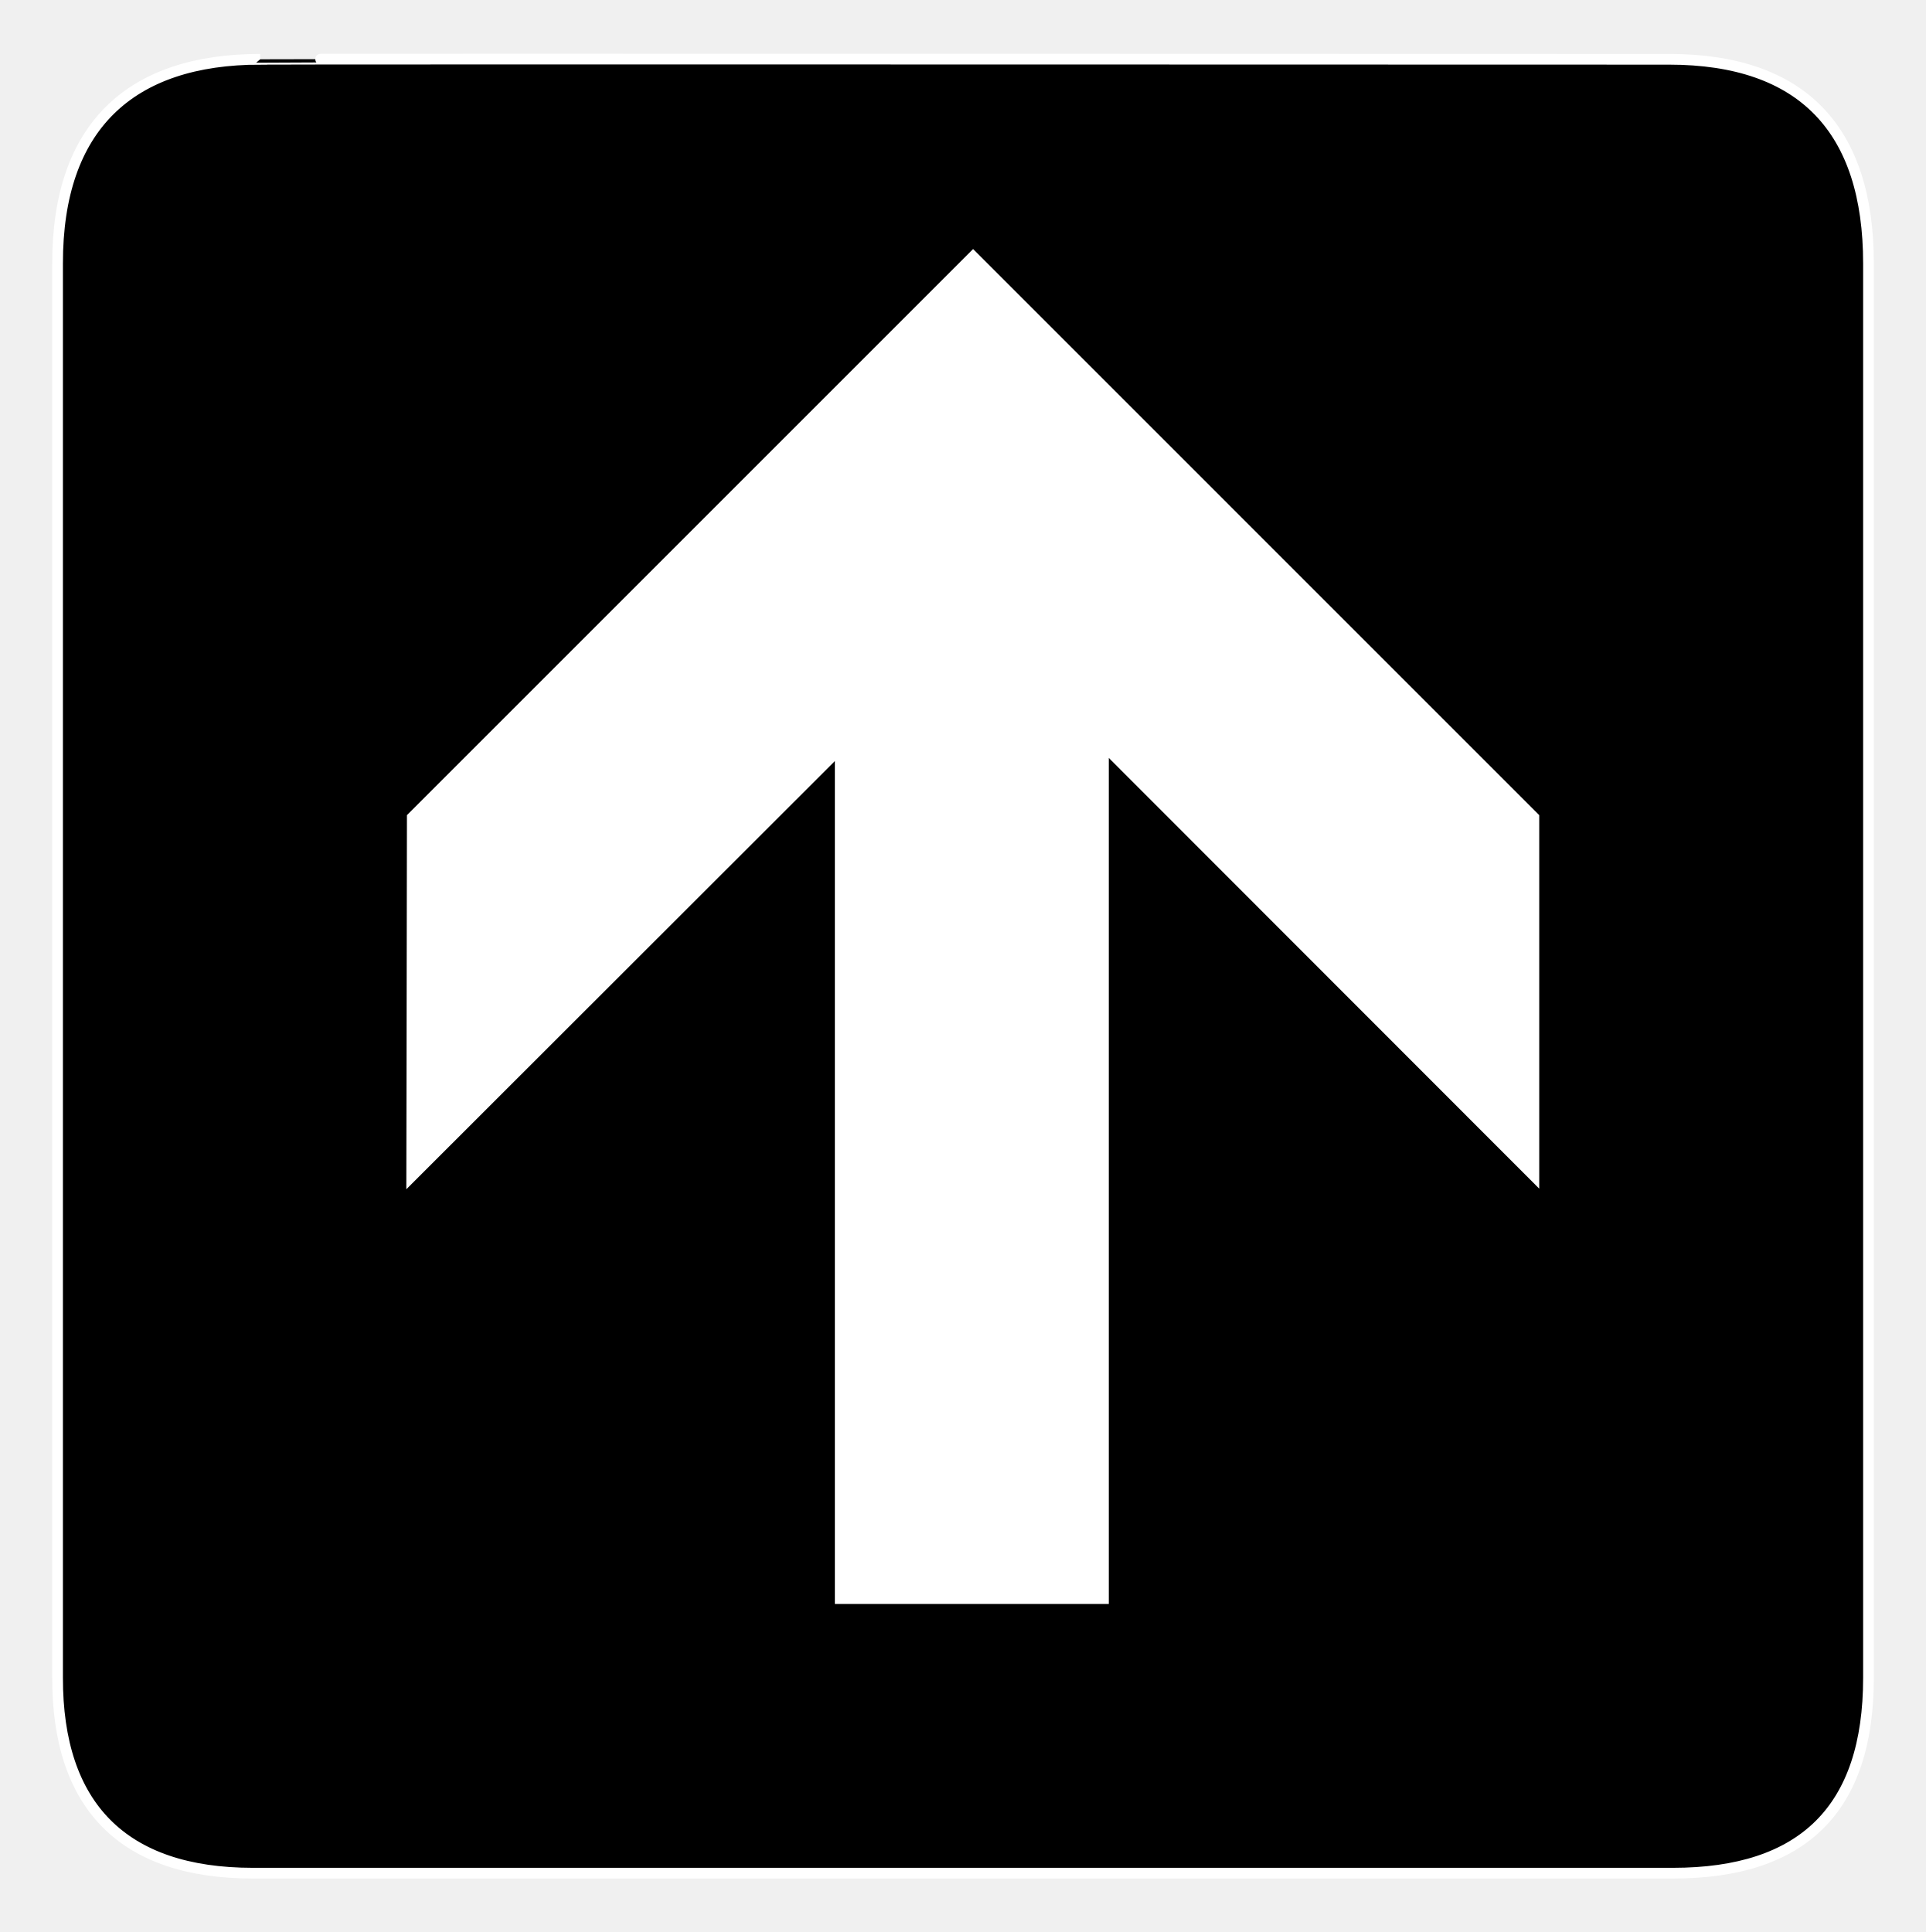
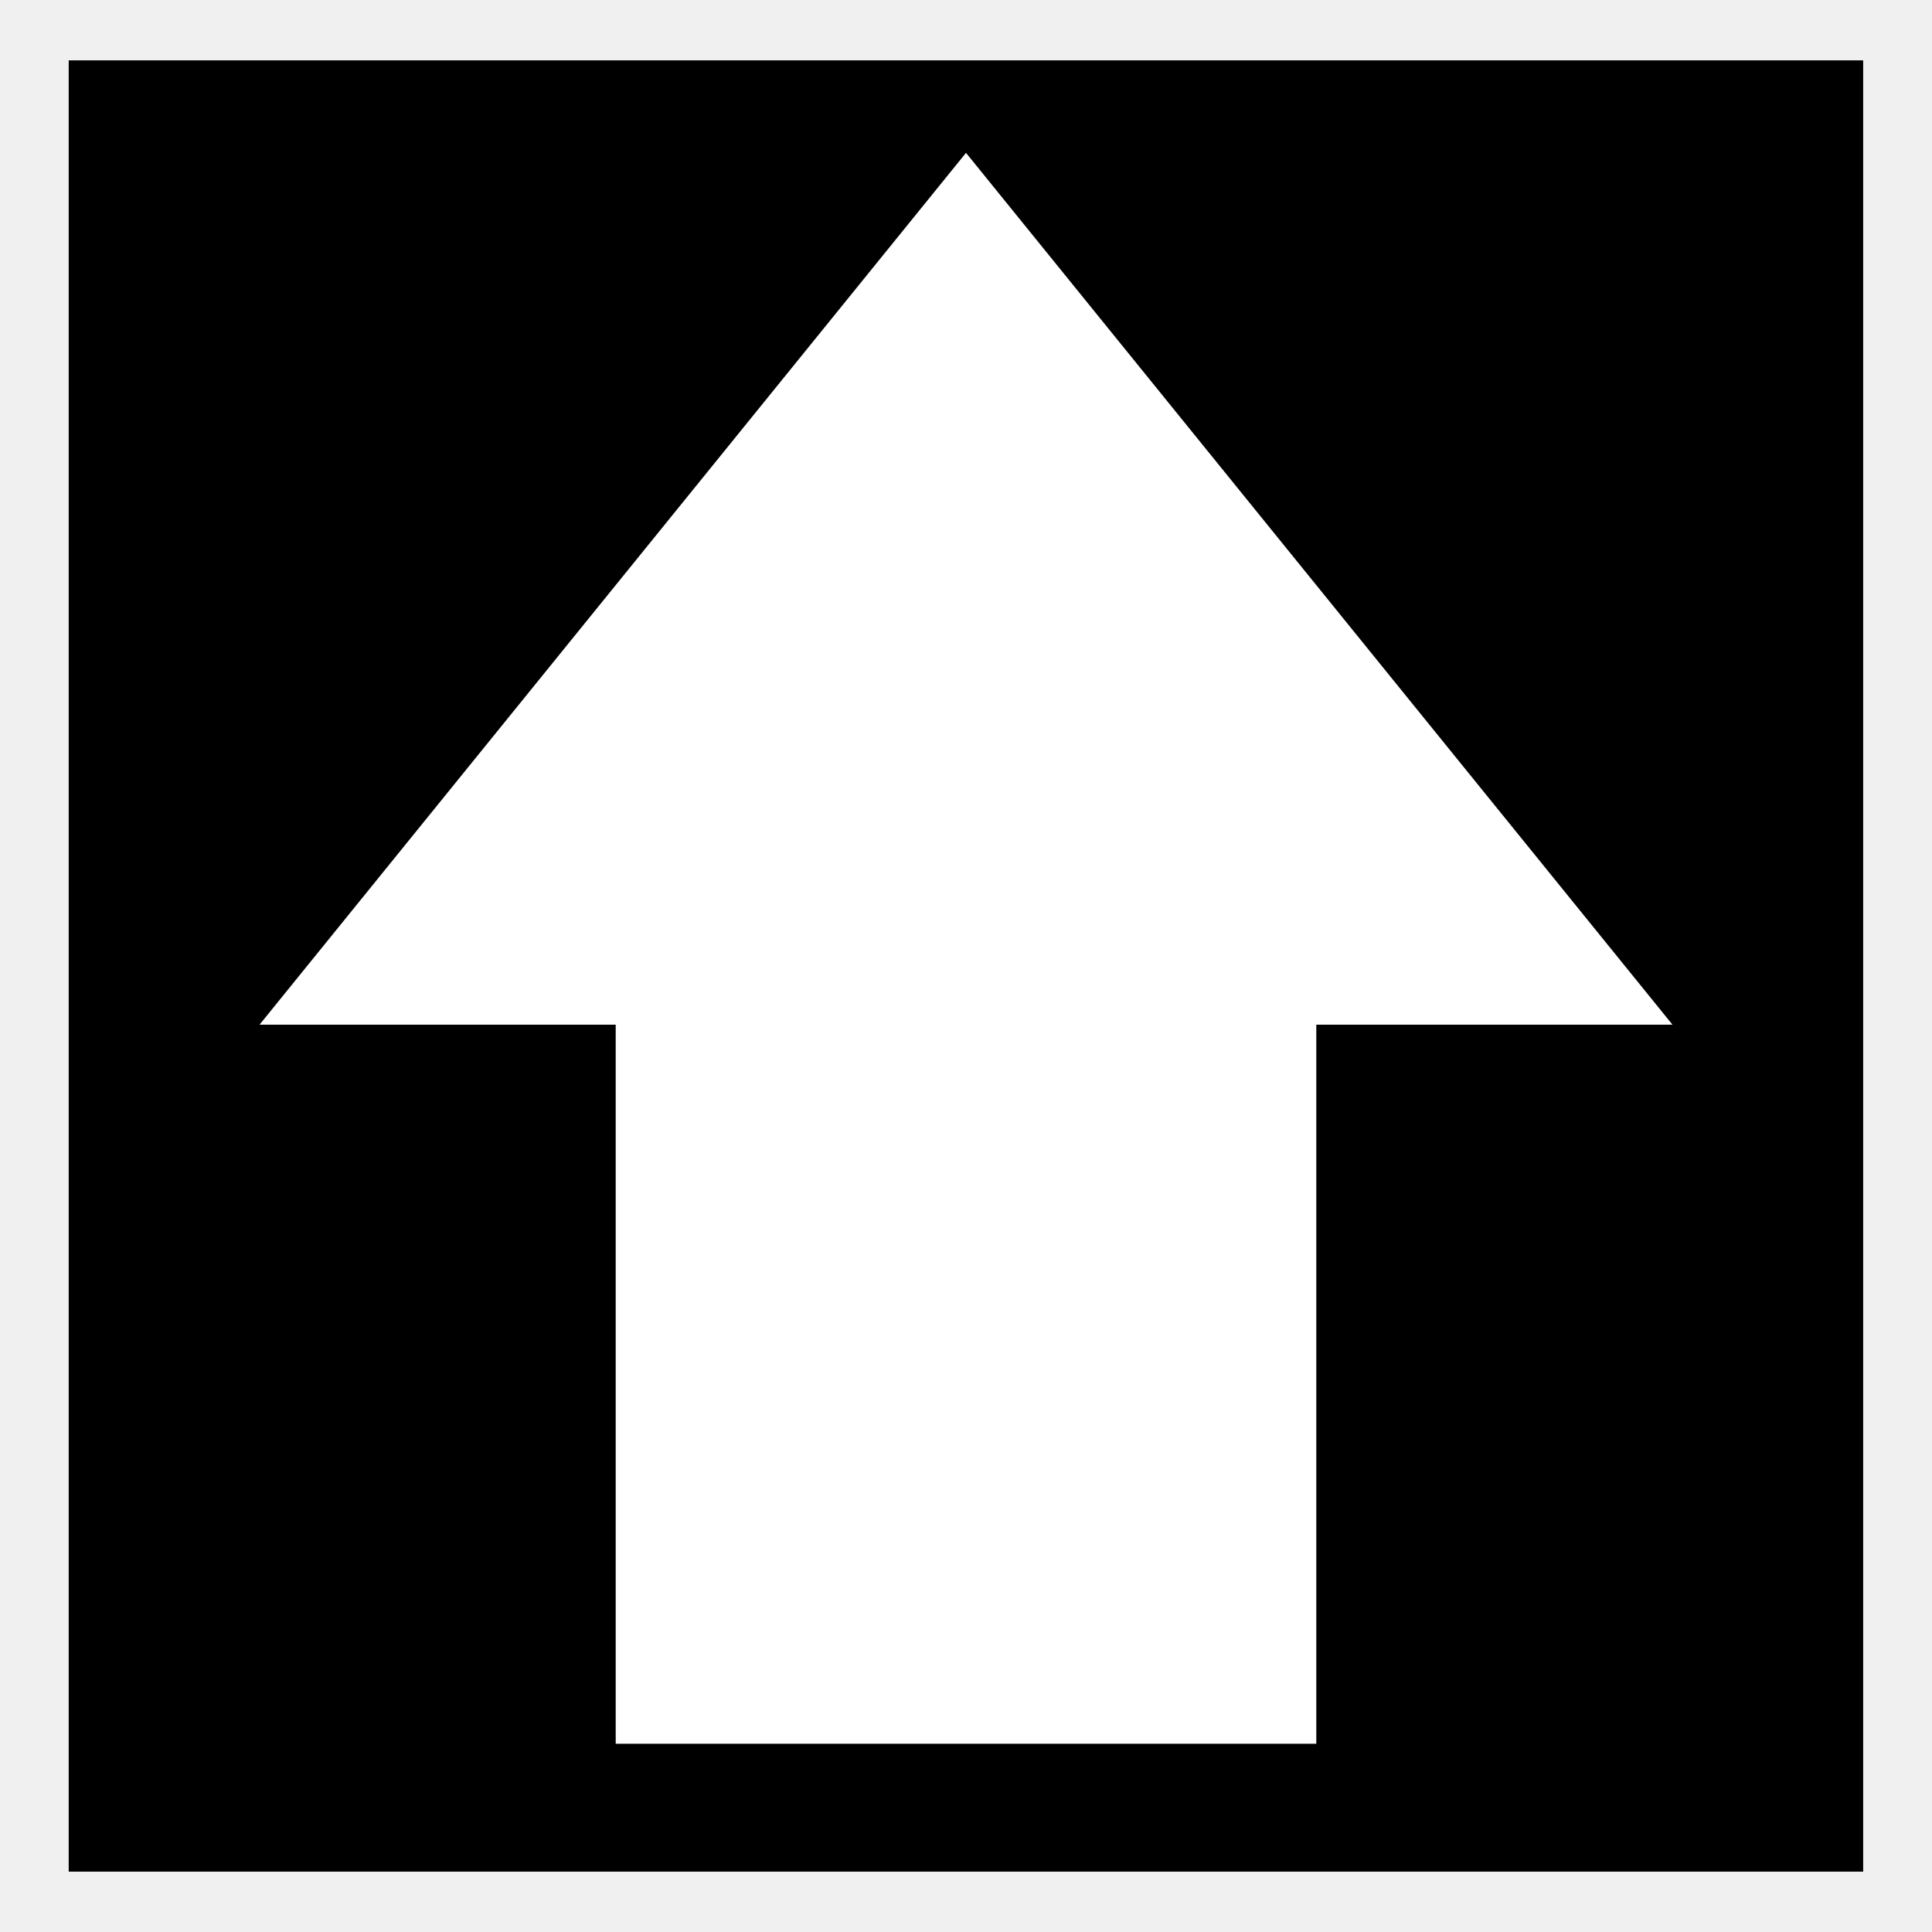
- <svg xmlns="http://www.w3.org/2000/svg" width="613pt" height="615pt" viewBox="0 0 613 615" version="1.1">
-   <g id="surface1">
-     <path style=" stroke:none;fill-rule:nonzero;fill:rgb(0%,0%,0%);fill-opacity:1;" d="M 82.824 18.875 C 41.516 18.879 18.277 40.25 18.324 83.875 L 18.324 534.074 C 18.277 574.879 39.168 596.266 80.426 596.273 L 532.523 596.273 C 573.797 596.266 594.723 575.945 594.727 534.074 L 594.727 83.875 C 594.723 41.312 573.797 18.879 531.227 18.875 C 531.227 18.875 82.707 18.734 82.824 18.875 " />
-     <path style="fill:none;stroke-width:34.08;stroke-linecap:butt;stroke-linejoin:miter;stroke:rgb(100%,100%,100%);stroke-opacity:1;stroke-miterlimit:10;" d="M 828.242 5961.25 C 415.156 5961.211 182.773 5747.5 183.242 5311.25 L 183.242 809.258 C 182.773 401.211 391.68 187.344 804.258 187.266 L 5325.234 187.266 C 5737.969 187.344 5947.227 390.547 5947.266 809.258 L 5947.266 5311.25 C 5947.227 5736.875 5737.969 5961.211 5312.266 5961.25 C 5312.266 5961.25 827.07 5962.656 828.242 5961.25 Z M 828.242 5961.25 " transform="matrix(0.1,0,0,-0.1,0,615)" />
-     <path style=" stroke:none;fill-rule:nonzero;fill:rgb(100%,100%,100%);fill-opacity:1;" d="M 129.523 259.477 L 309.727 79.273 L 489.926 259.477 L 489.926 378.375 L 352.926 241.273 L 352.926 510.574 L 265.727 510.574 L 265.727 242.273 L 129.324 378.574 L 129.523 259.477 " />
+ <svg xmlns="http://www.w3.org/2000/svg" width="16" height="16">
+   <g>
+     <rect id="svg_5" height="14" width="13.861" y="1" x="1.069" stroke="#000" fill="#000000" />
+     <path stroke="#ffffff" id="svg_8" d="m3.198,7.986l4.802,-5.926l4.802,5.926l-2.401,0l0,5.955l-4.802,0l0,-5.955l-2.401,0z" fill="#ffffff" />
  </g>
</svg>
